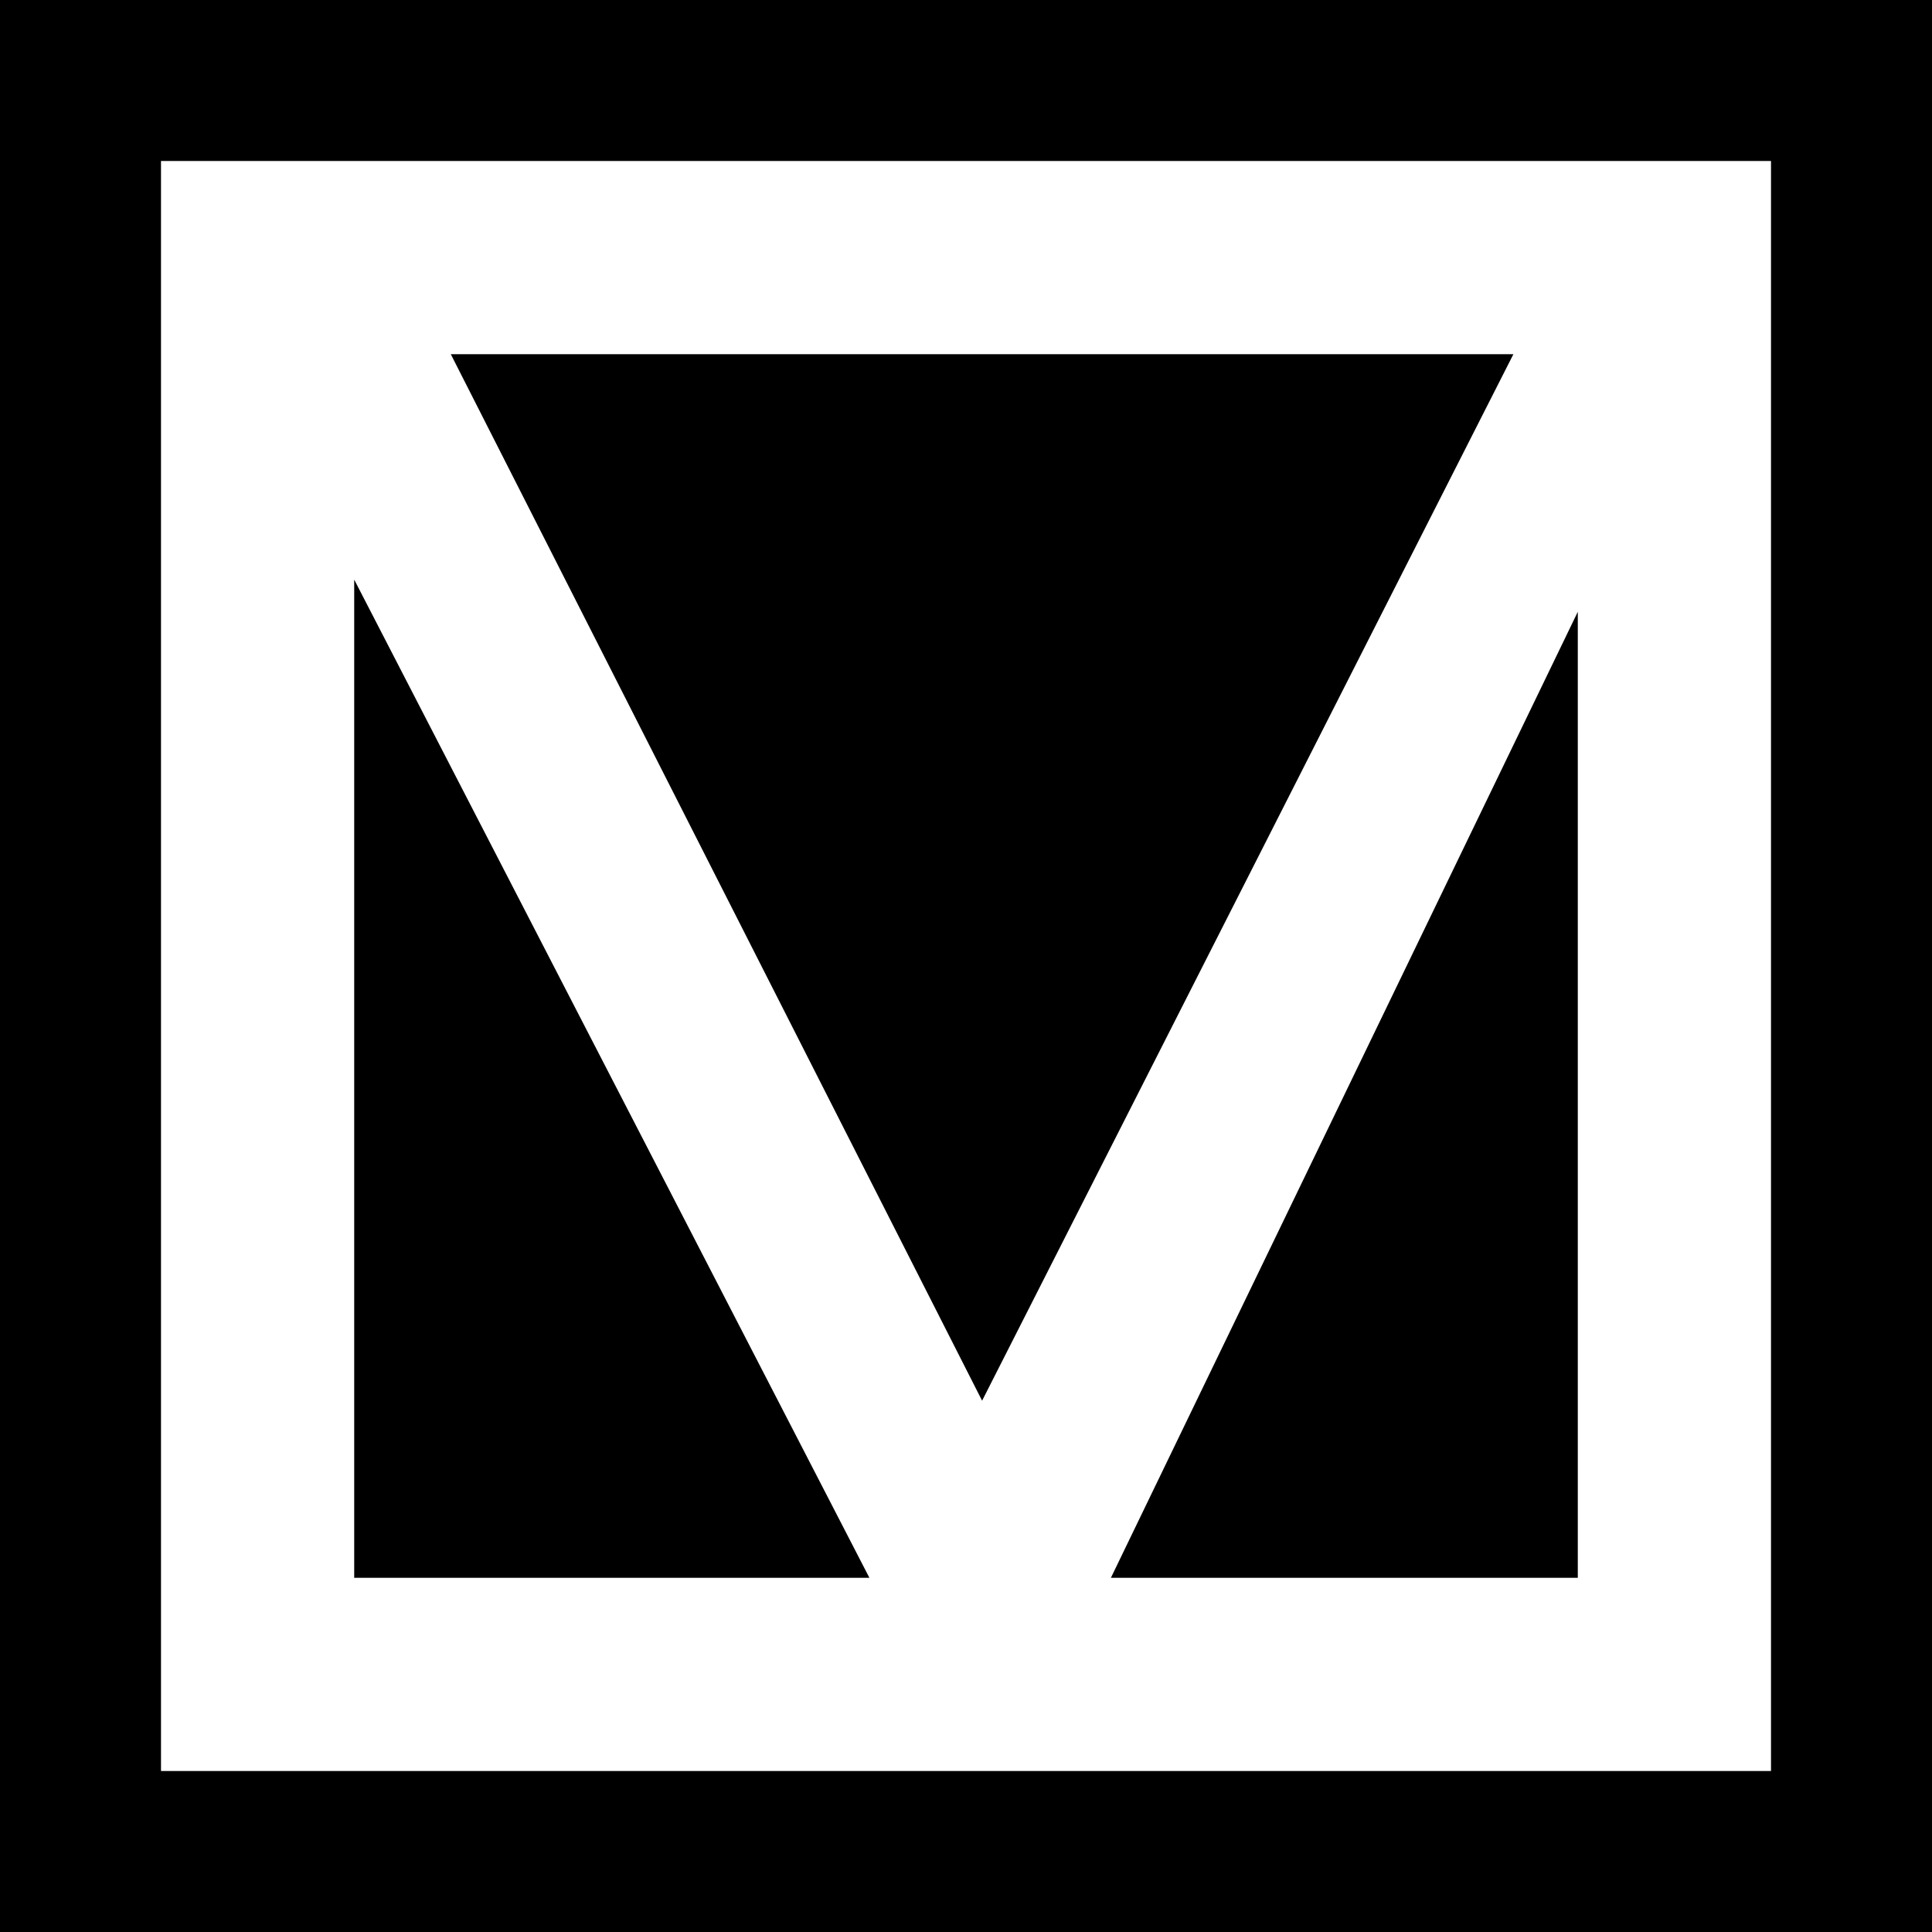
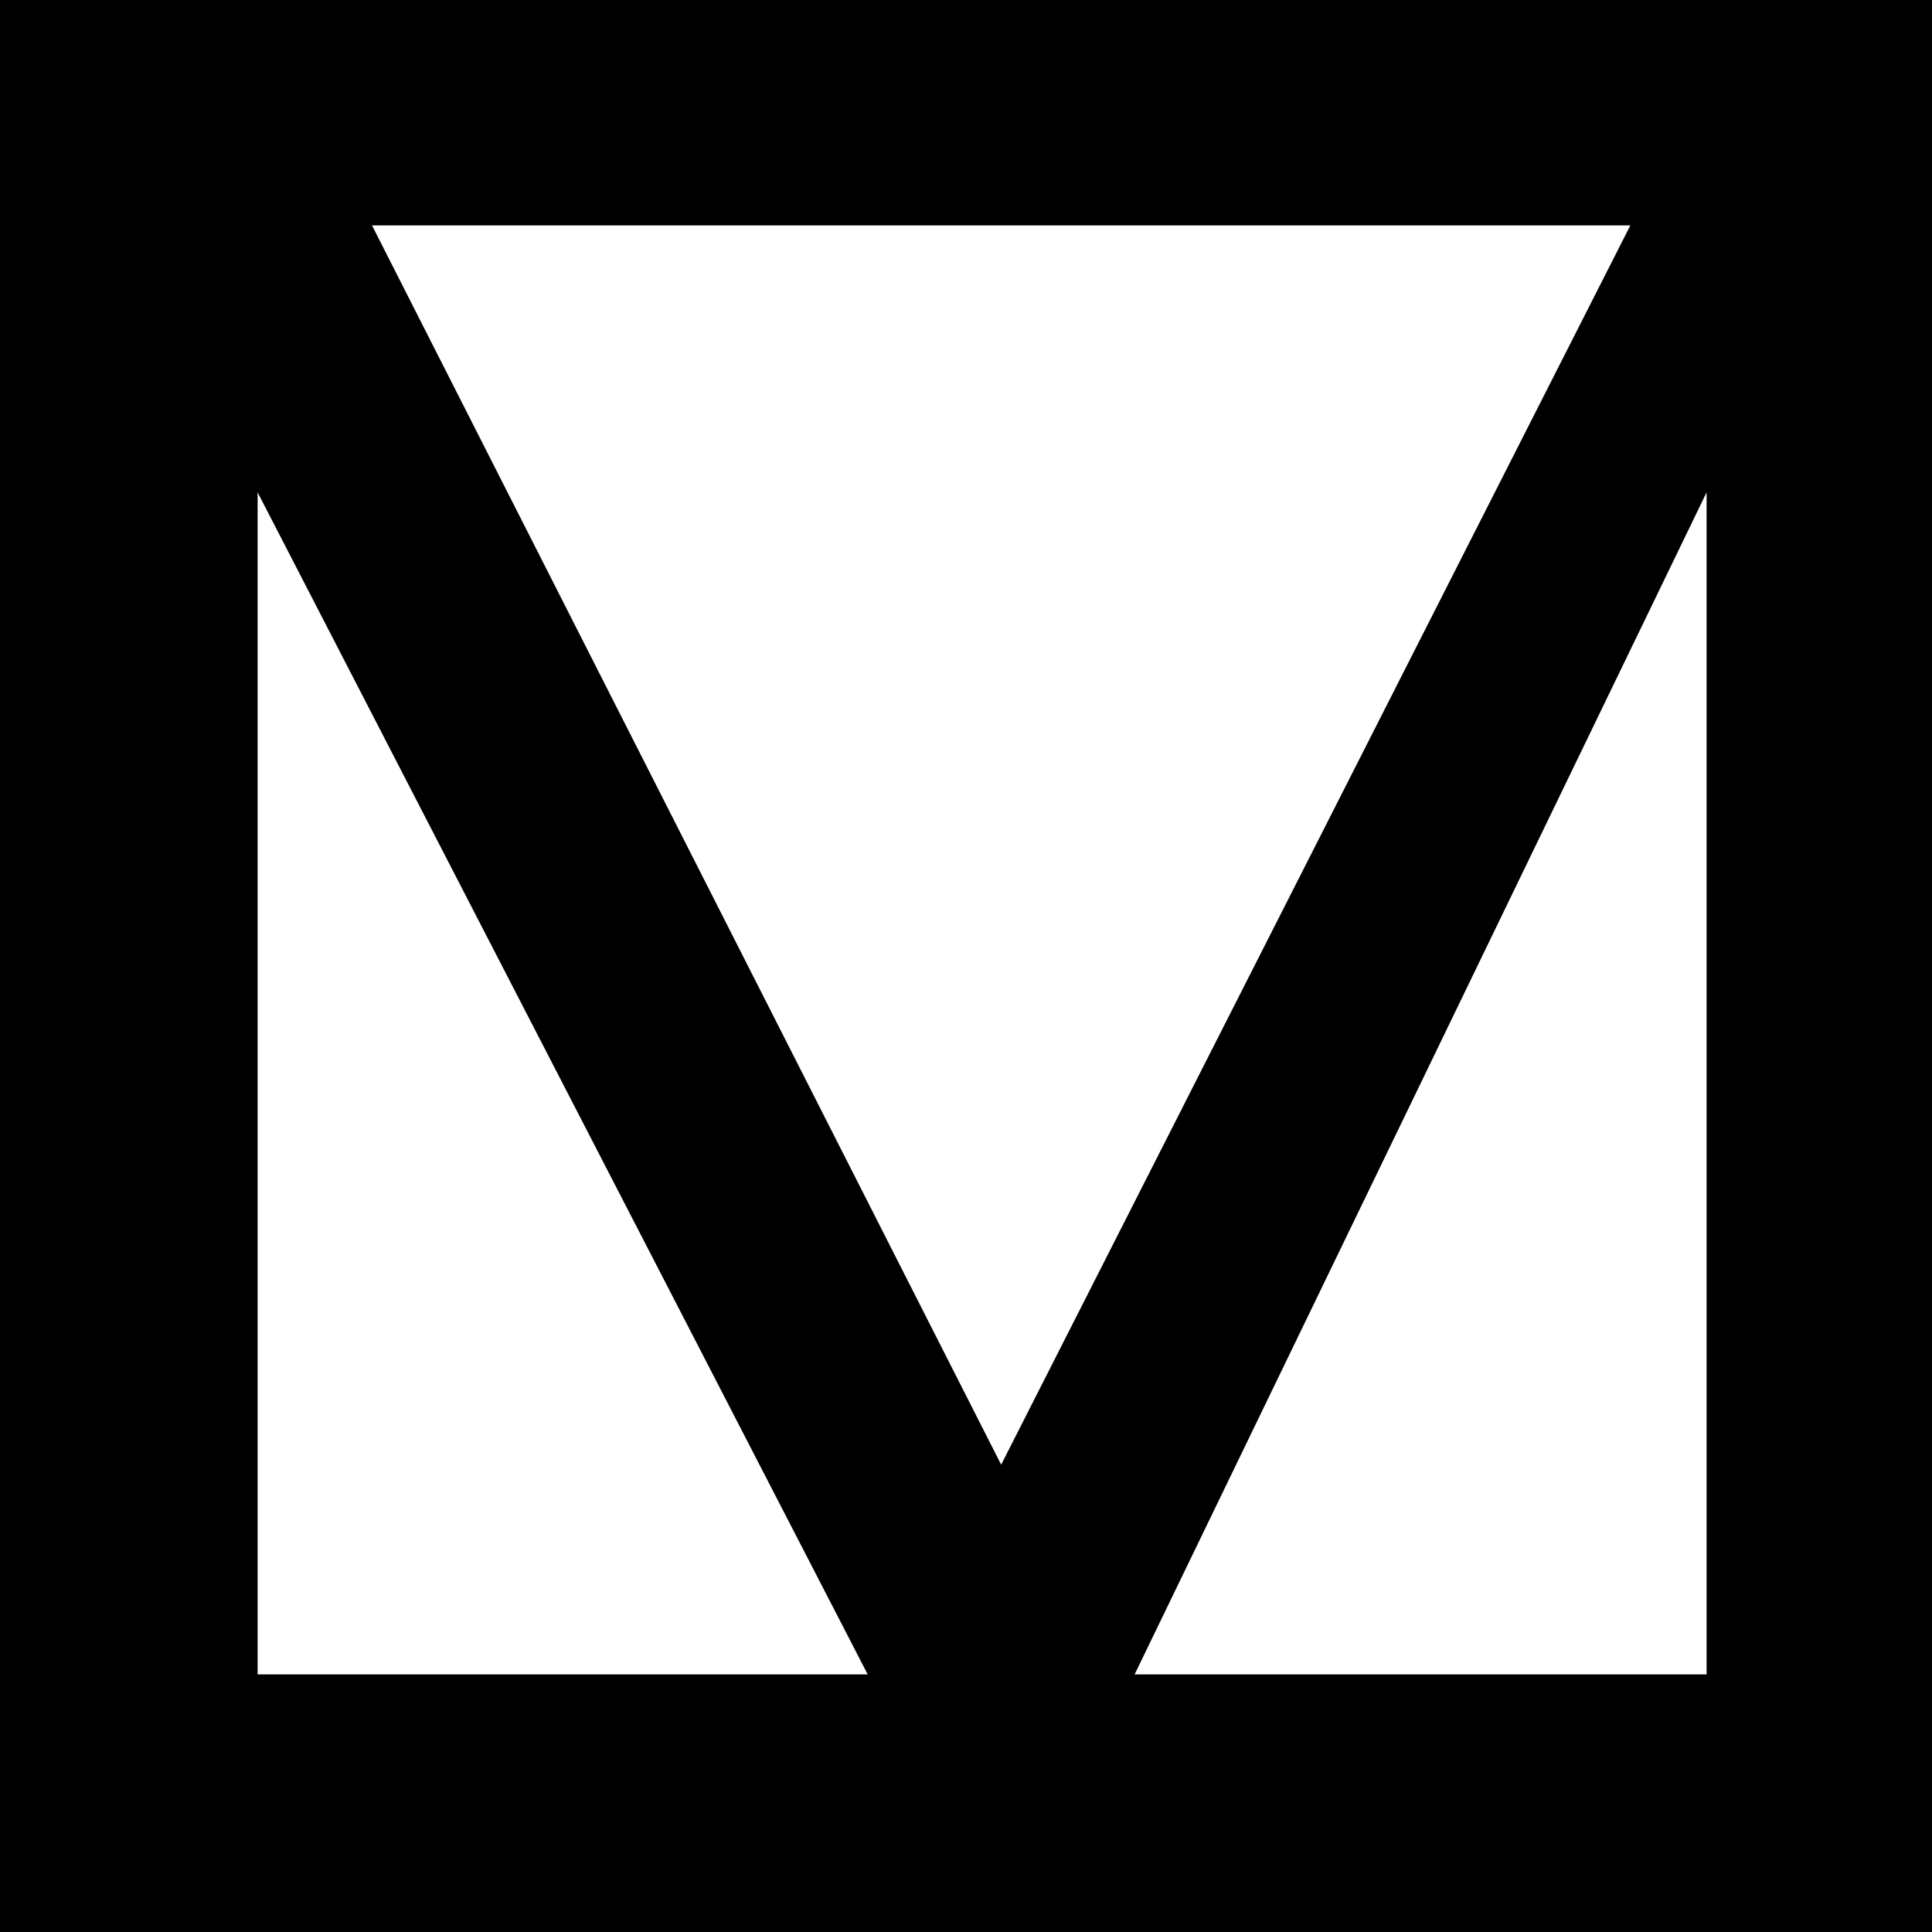
- <svg xmlns="http://www.w3.org/2000/svg" width="60" height="60" viewBox="0 0 60 60" fill="none">
+ <svg xmlns="http://www.w3.org/2000/svg" width="160" height="160" viewBox="0 0 60 60" fill="none">
  <path d="M0 0H60V60H0V0Z" fill="black" />
-   <rect x="8" y="8" width="44" height="44" fill="white" stroke="white" stroke-width="6" />
-   <path d="M11 49V18L27 49H11Z" fill="black" />
-   <path d="M47 11H14L30.5 43.5L47 11Z" fill="black" />
-   <path d="M49 19L34.5 49H49V19Z" fill="black" />
+   <rect x="8" y="8" width="44" height="44" fill="black" stroke="black" stroke-width="6" />
+   <path d="M8 52V15.29L26.947 52H8Z" fill="white" />
+   <path d="M50.632 7H11.553L31.092 45.487L50.632 7Z" fill="white" />
+   <path d="M53 15.29L35.237 52H53V15.29Z" fill="white" />
</svg>
